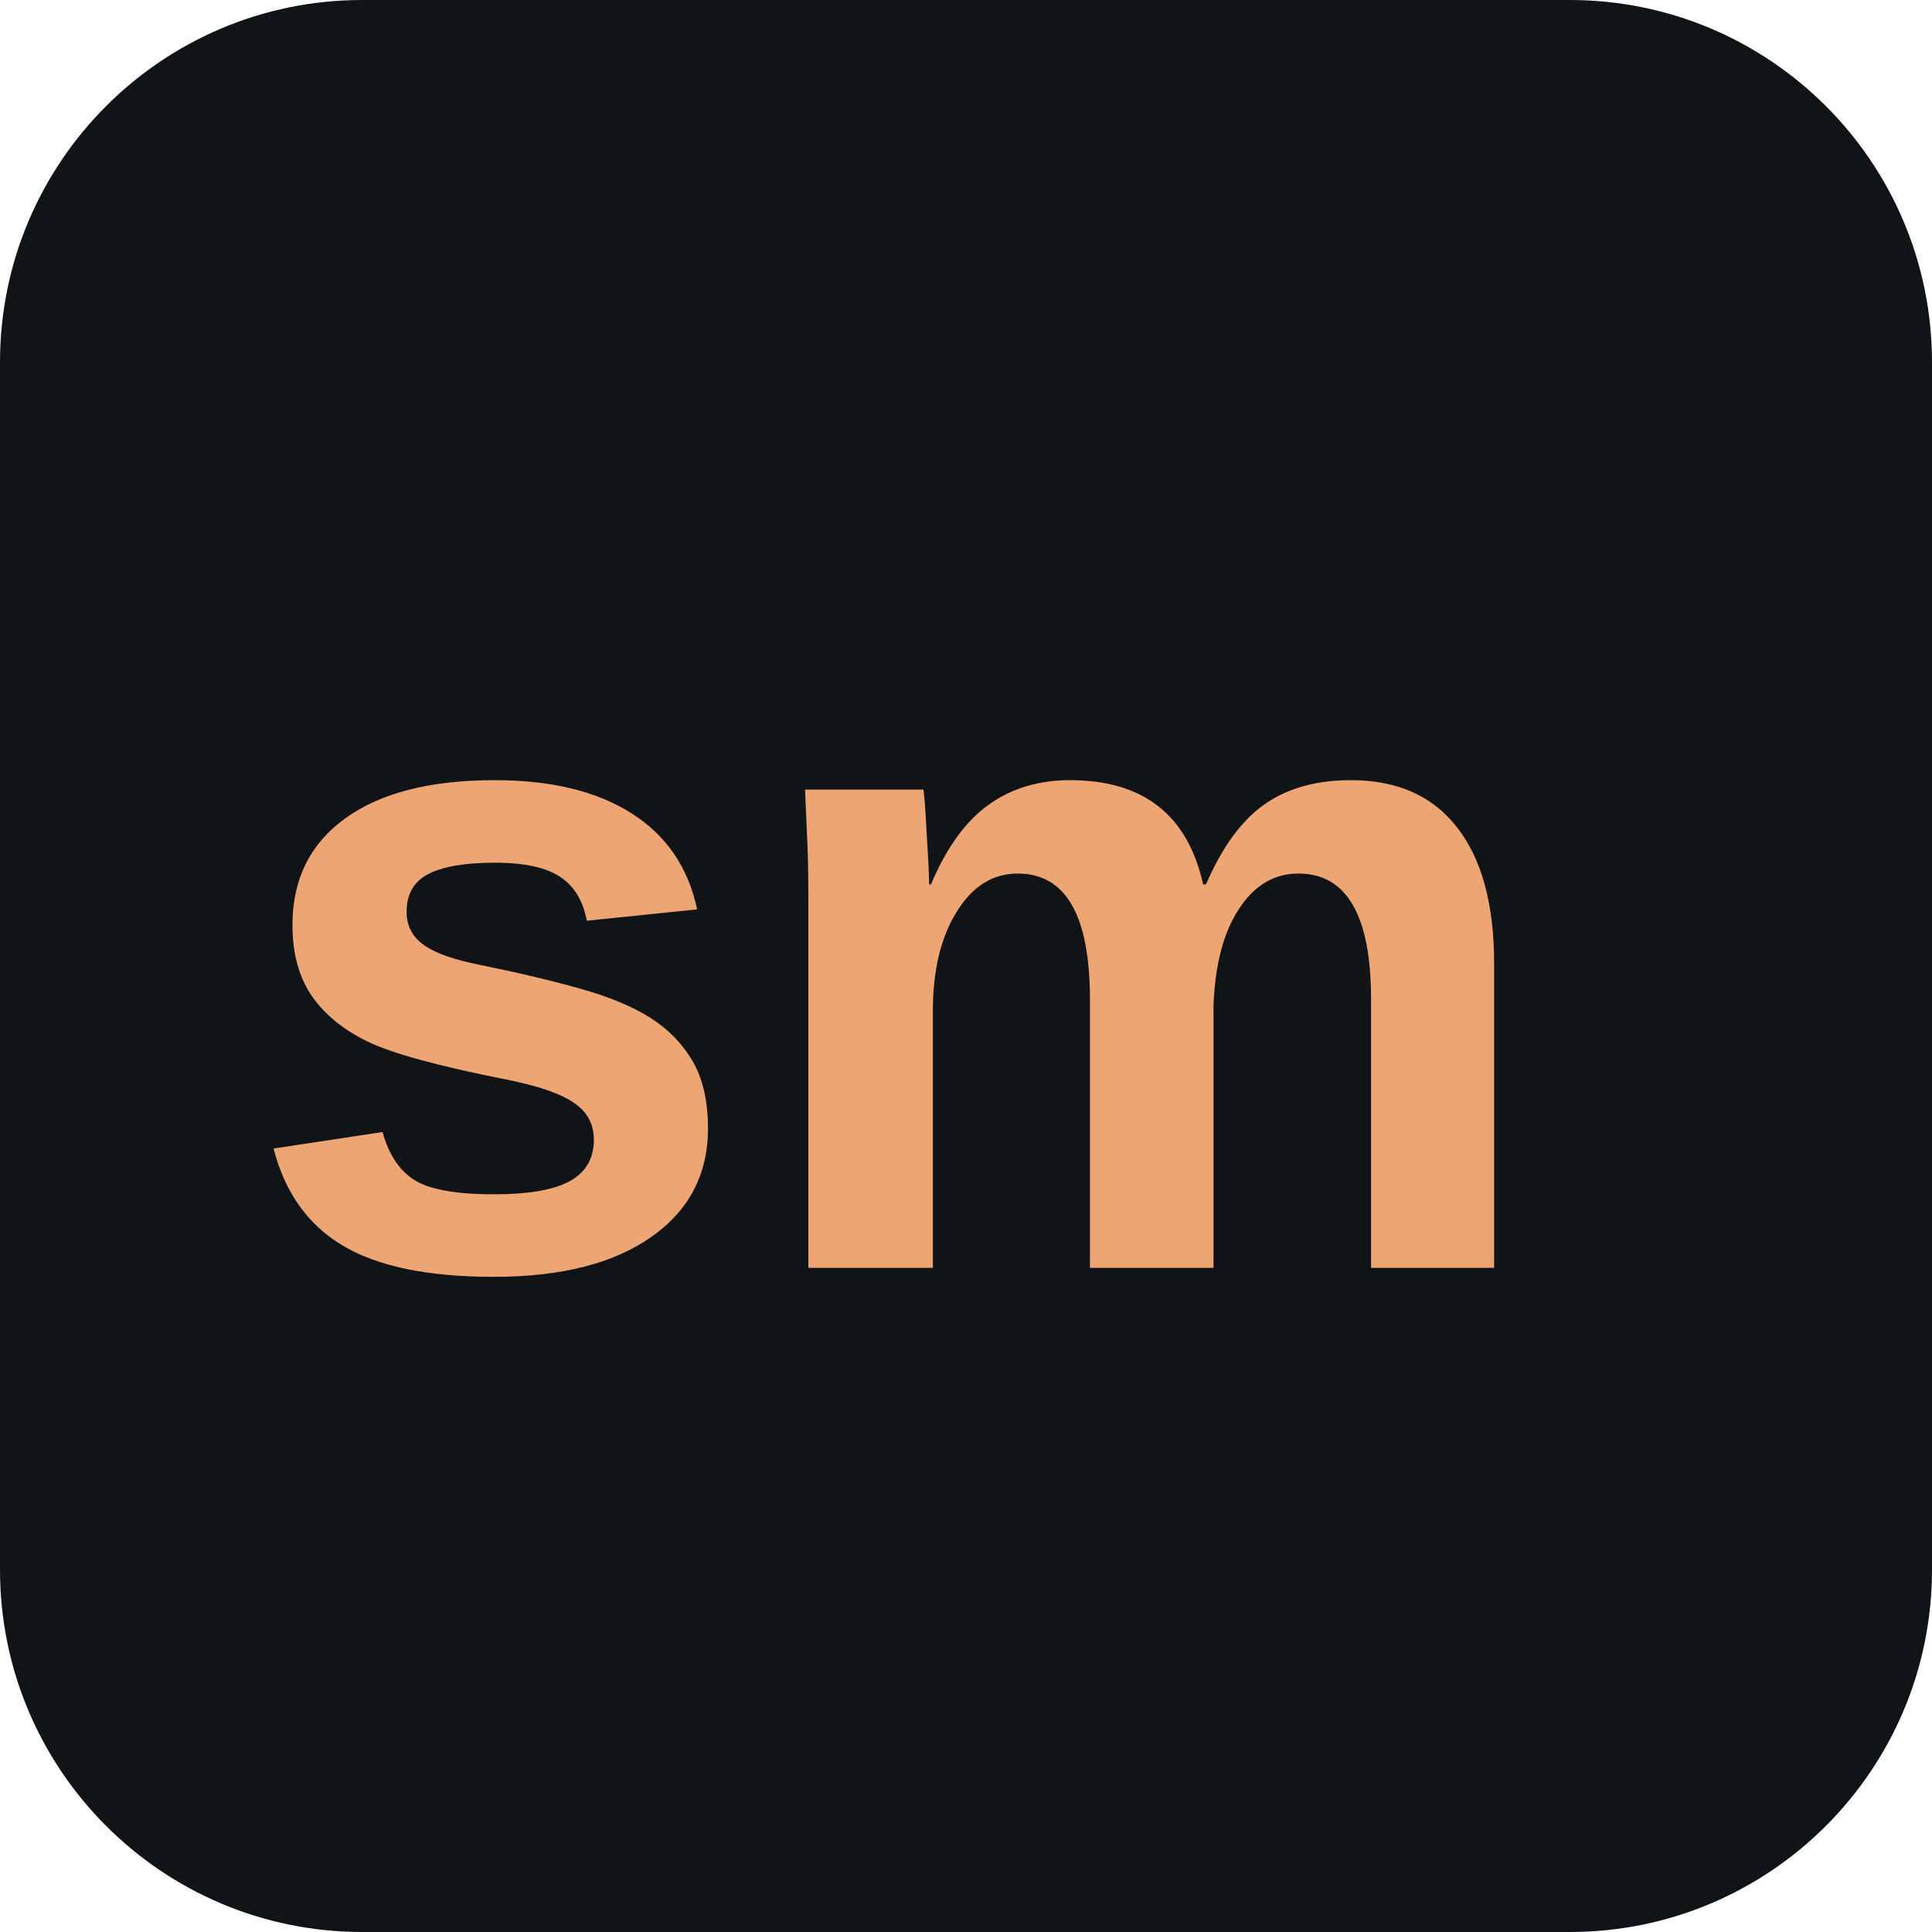
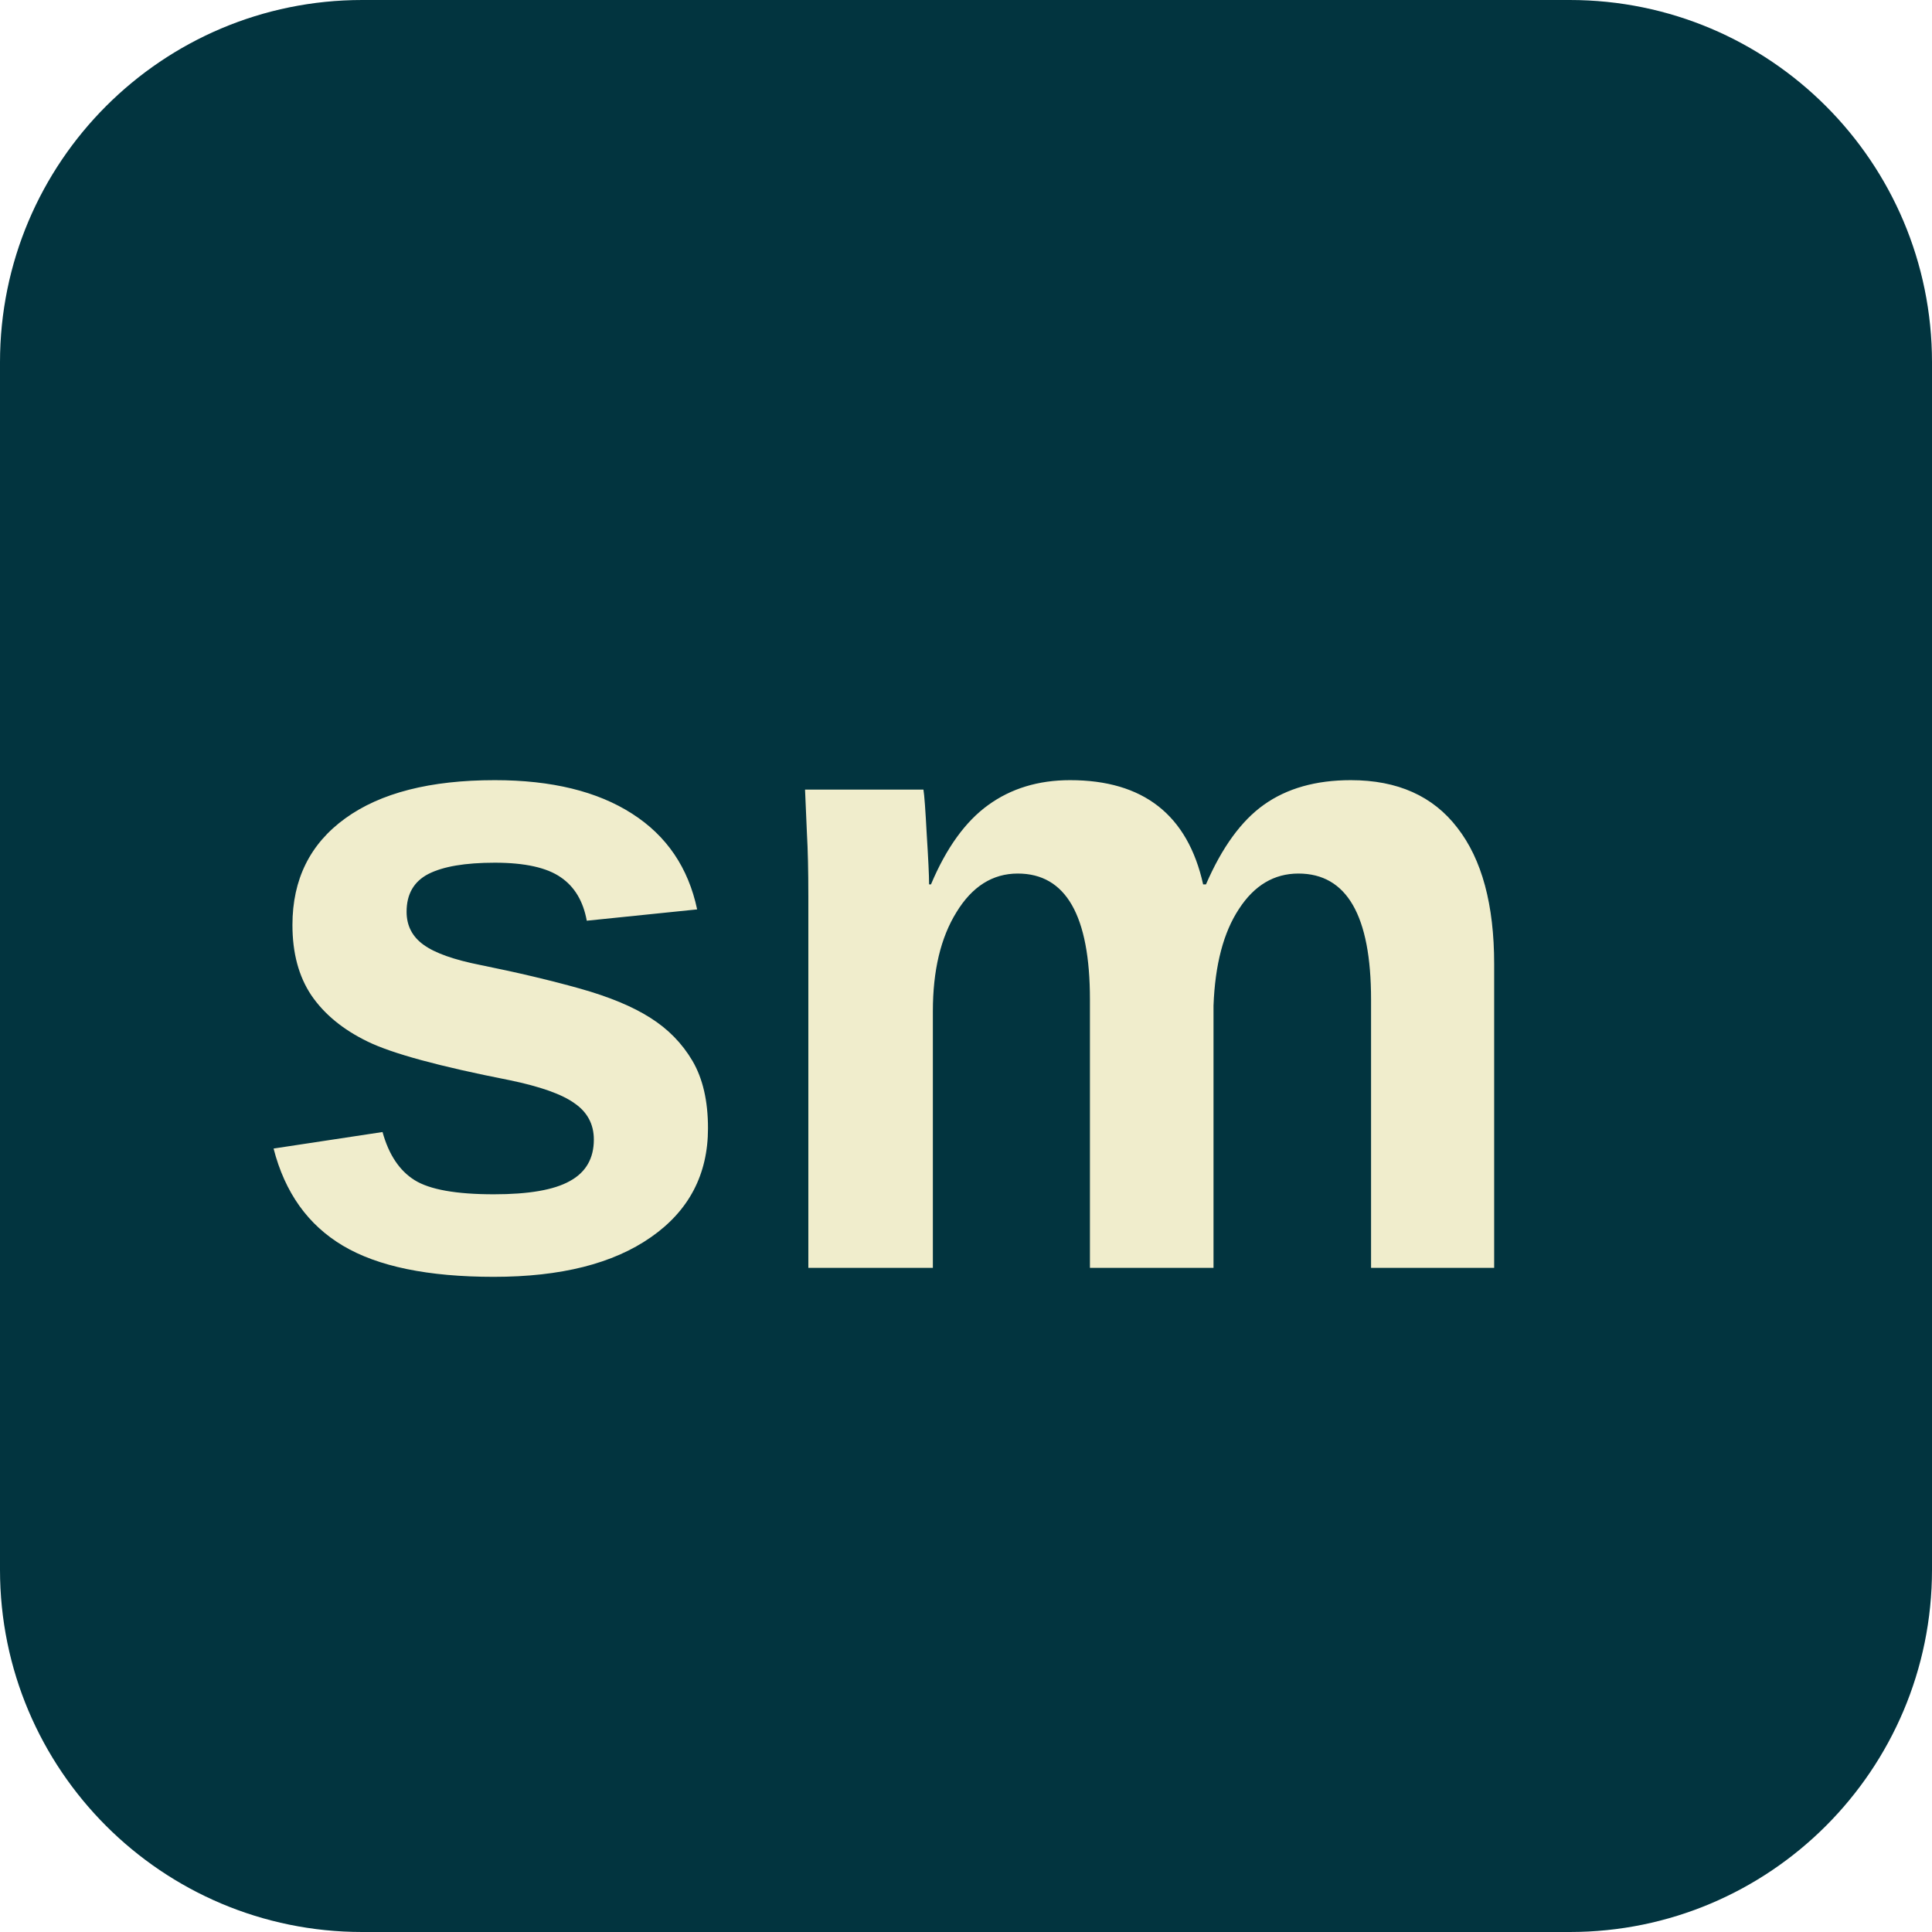
<svg xmlns="http://www.w3.org/2000/svg" viewBox="0 0 64 64">
-   <rect width="64" height="64" rx="12" fill="#101417" />
-   <text x="8" y="42" fill="#eda573" font-family="Arial,sans-serif" font-size="30" font-weight="700">sm</text>
+   <rect width="64" height="64" rx="12" fill="#02343F" />
+   <text x="8" y="42" fill="#F0EDCC" font-family="Arial,sans-serif" font-size="30" font-weight="700">sm</text>
</svg>
